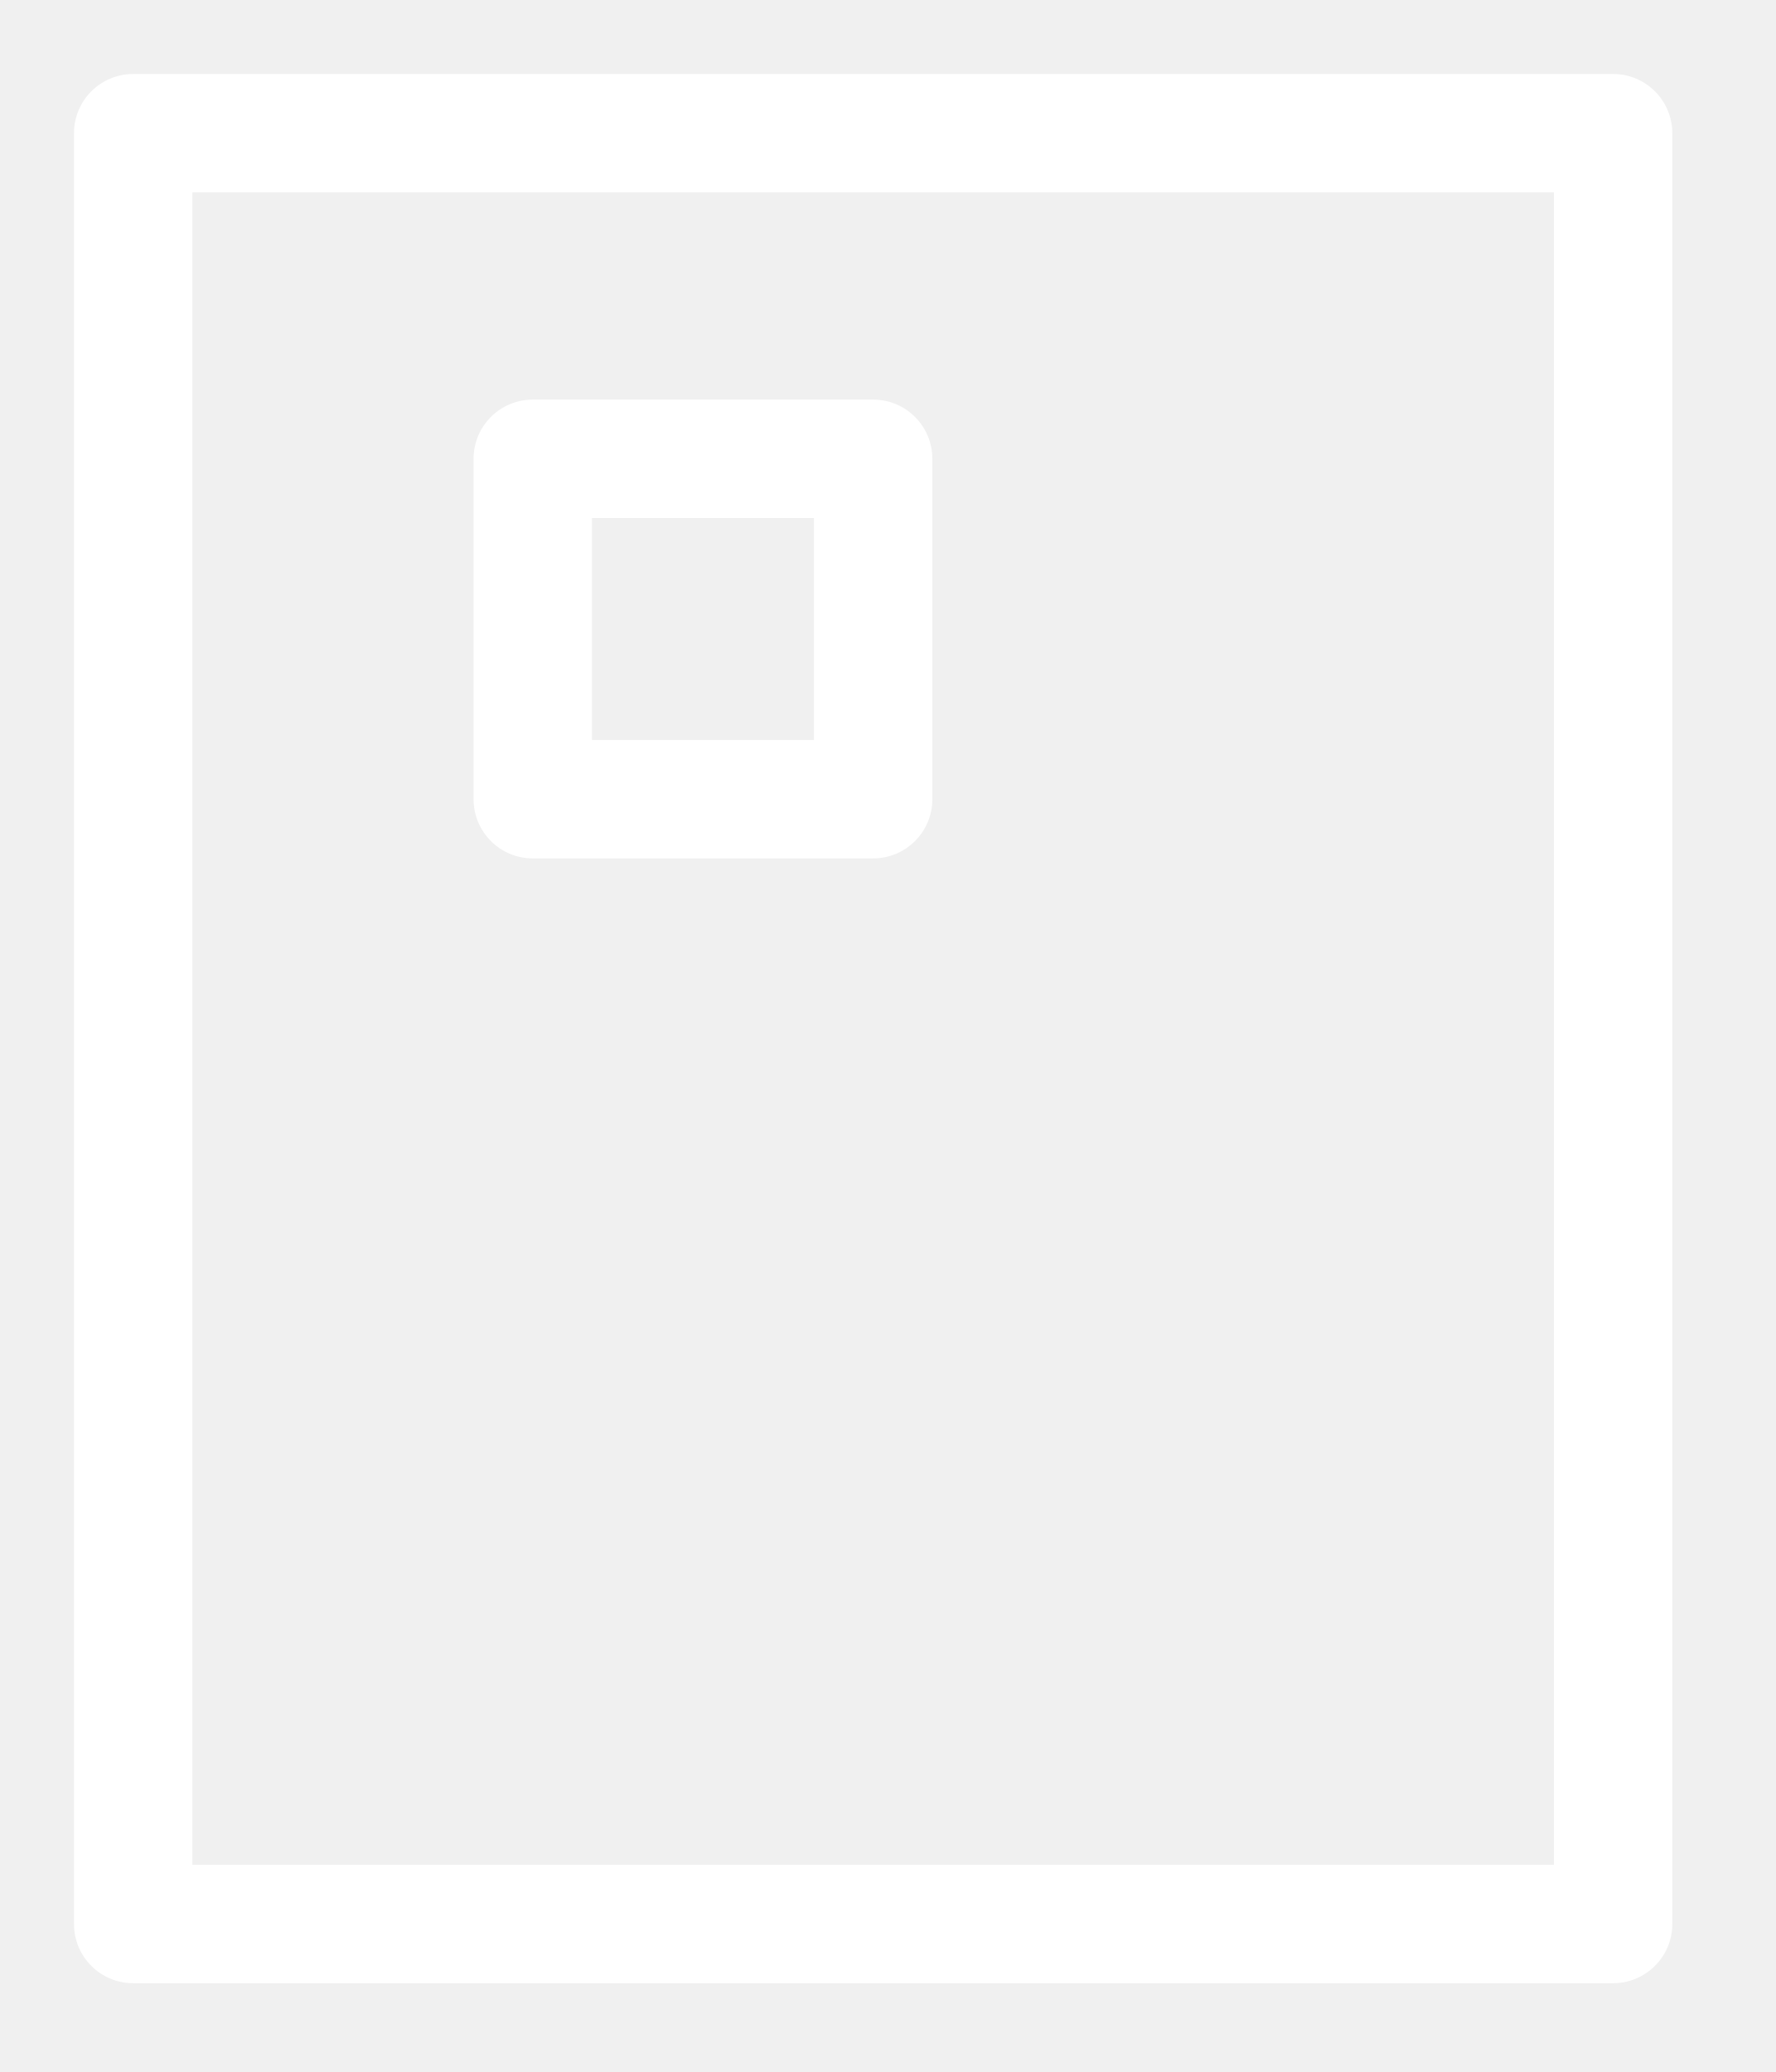
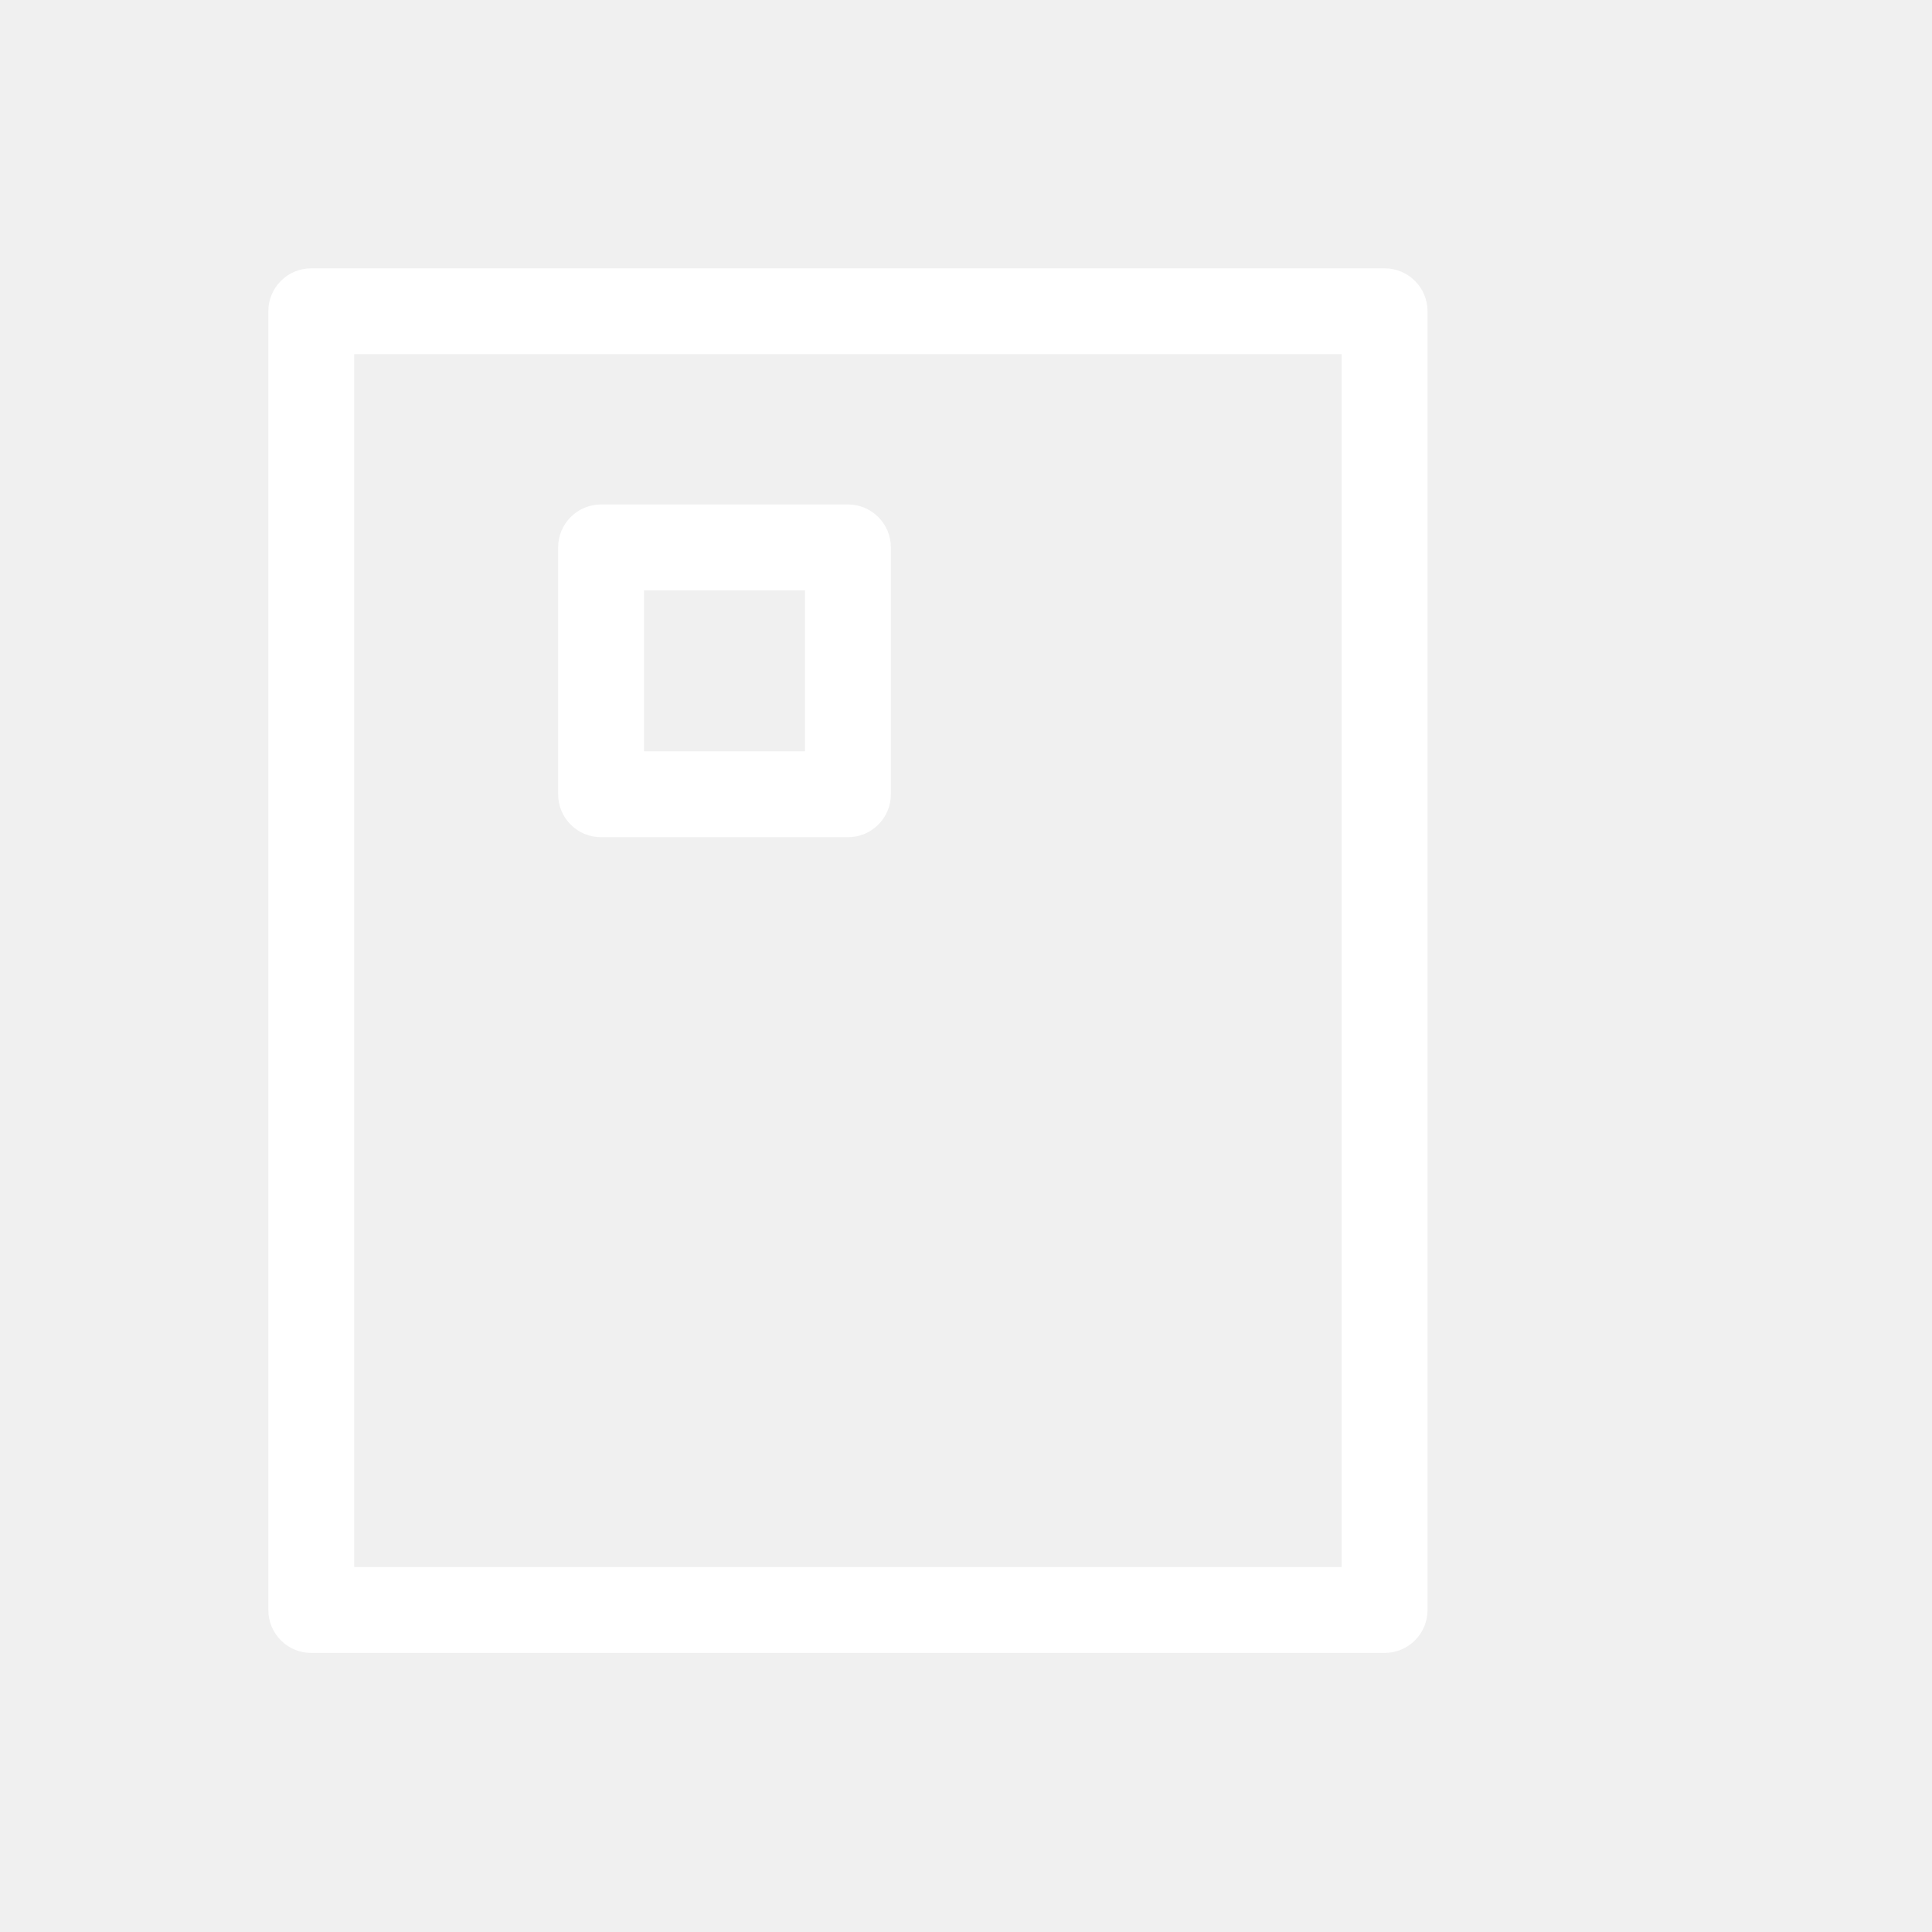
- <svg xmlns="http://www.w3.org/2000/svg" width="12" height="14" viewBox="0 0 12 14" fill="none">
+ <svg xmlns="http://www.w3.org/2000/svg" width="16" height="16" viewBox="-2 -2 18 18" fill="none">
  <path fill-rule="evenodd" clip-rule="evenodd" d="M0.5 0.9C0.5 0.679 0.679 0.5 0.9 0.5H10.9C11.121 0.5 11.3 0.679 11.3 0.9V13C11.3 13.221 11.121 13.4 10.9 13.4H0.9C0.679 13.4 0.5 13.221 0.5 13V0.9ZM1.3 1.3V12.6H10.5V1.3H1.3Z" fill="white" />
  <path fill-rule="evenodd" clip-rule="evenodd" d="M3.2 3.1C3.2 2.879 3.379 2.7 3.6 2.7H5.9C6.121 2.7 6.3 2.879 6.3 3.1V5.4C6.3 5.621 6.121 5.8 5.9 5.8H3.6C3.379 5.8 3.2 5.621 3.2 5.4V3.1ZM4 3.5V5H5.5V3.5H4Z" fill="white" />
</svg>
